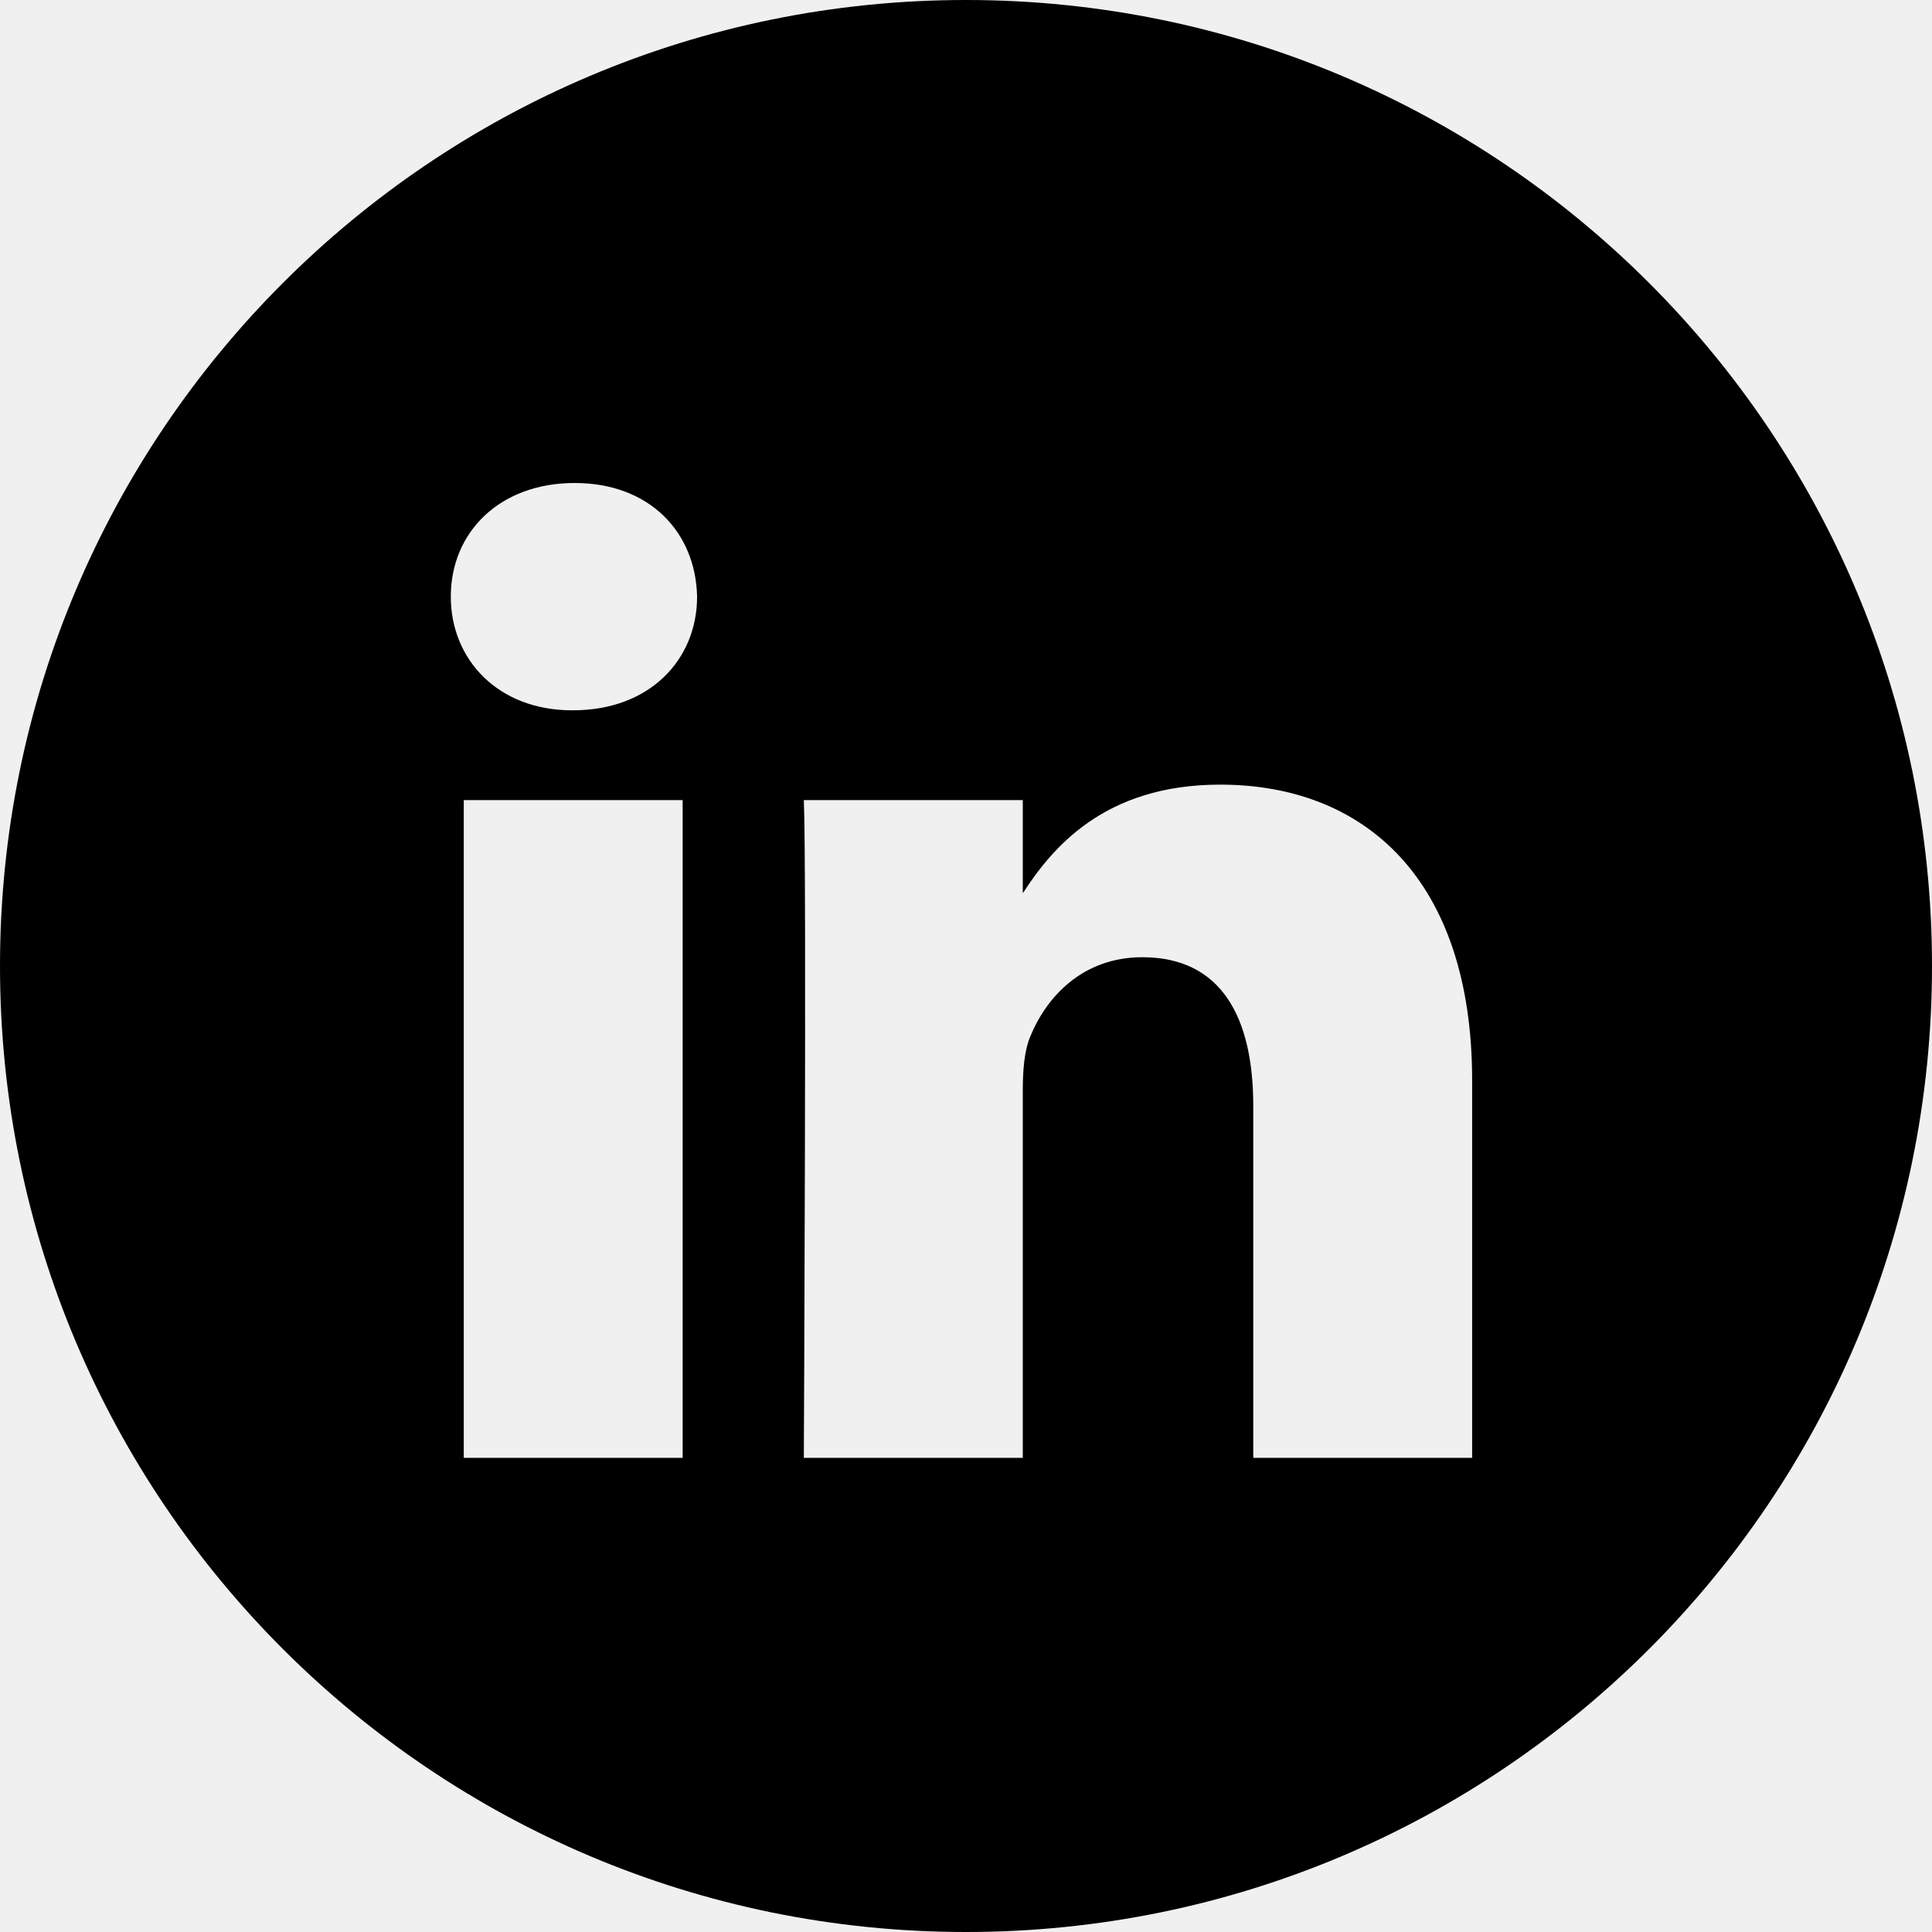
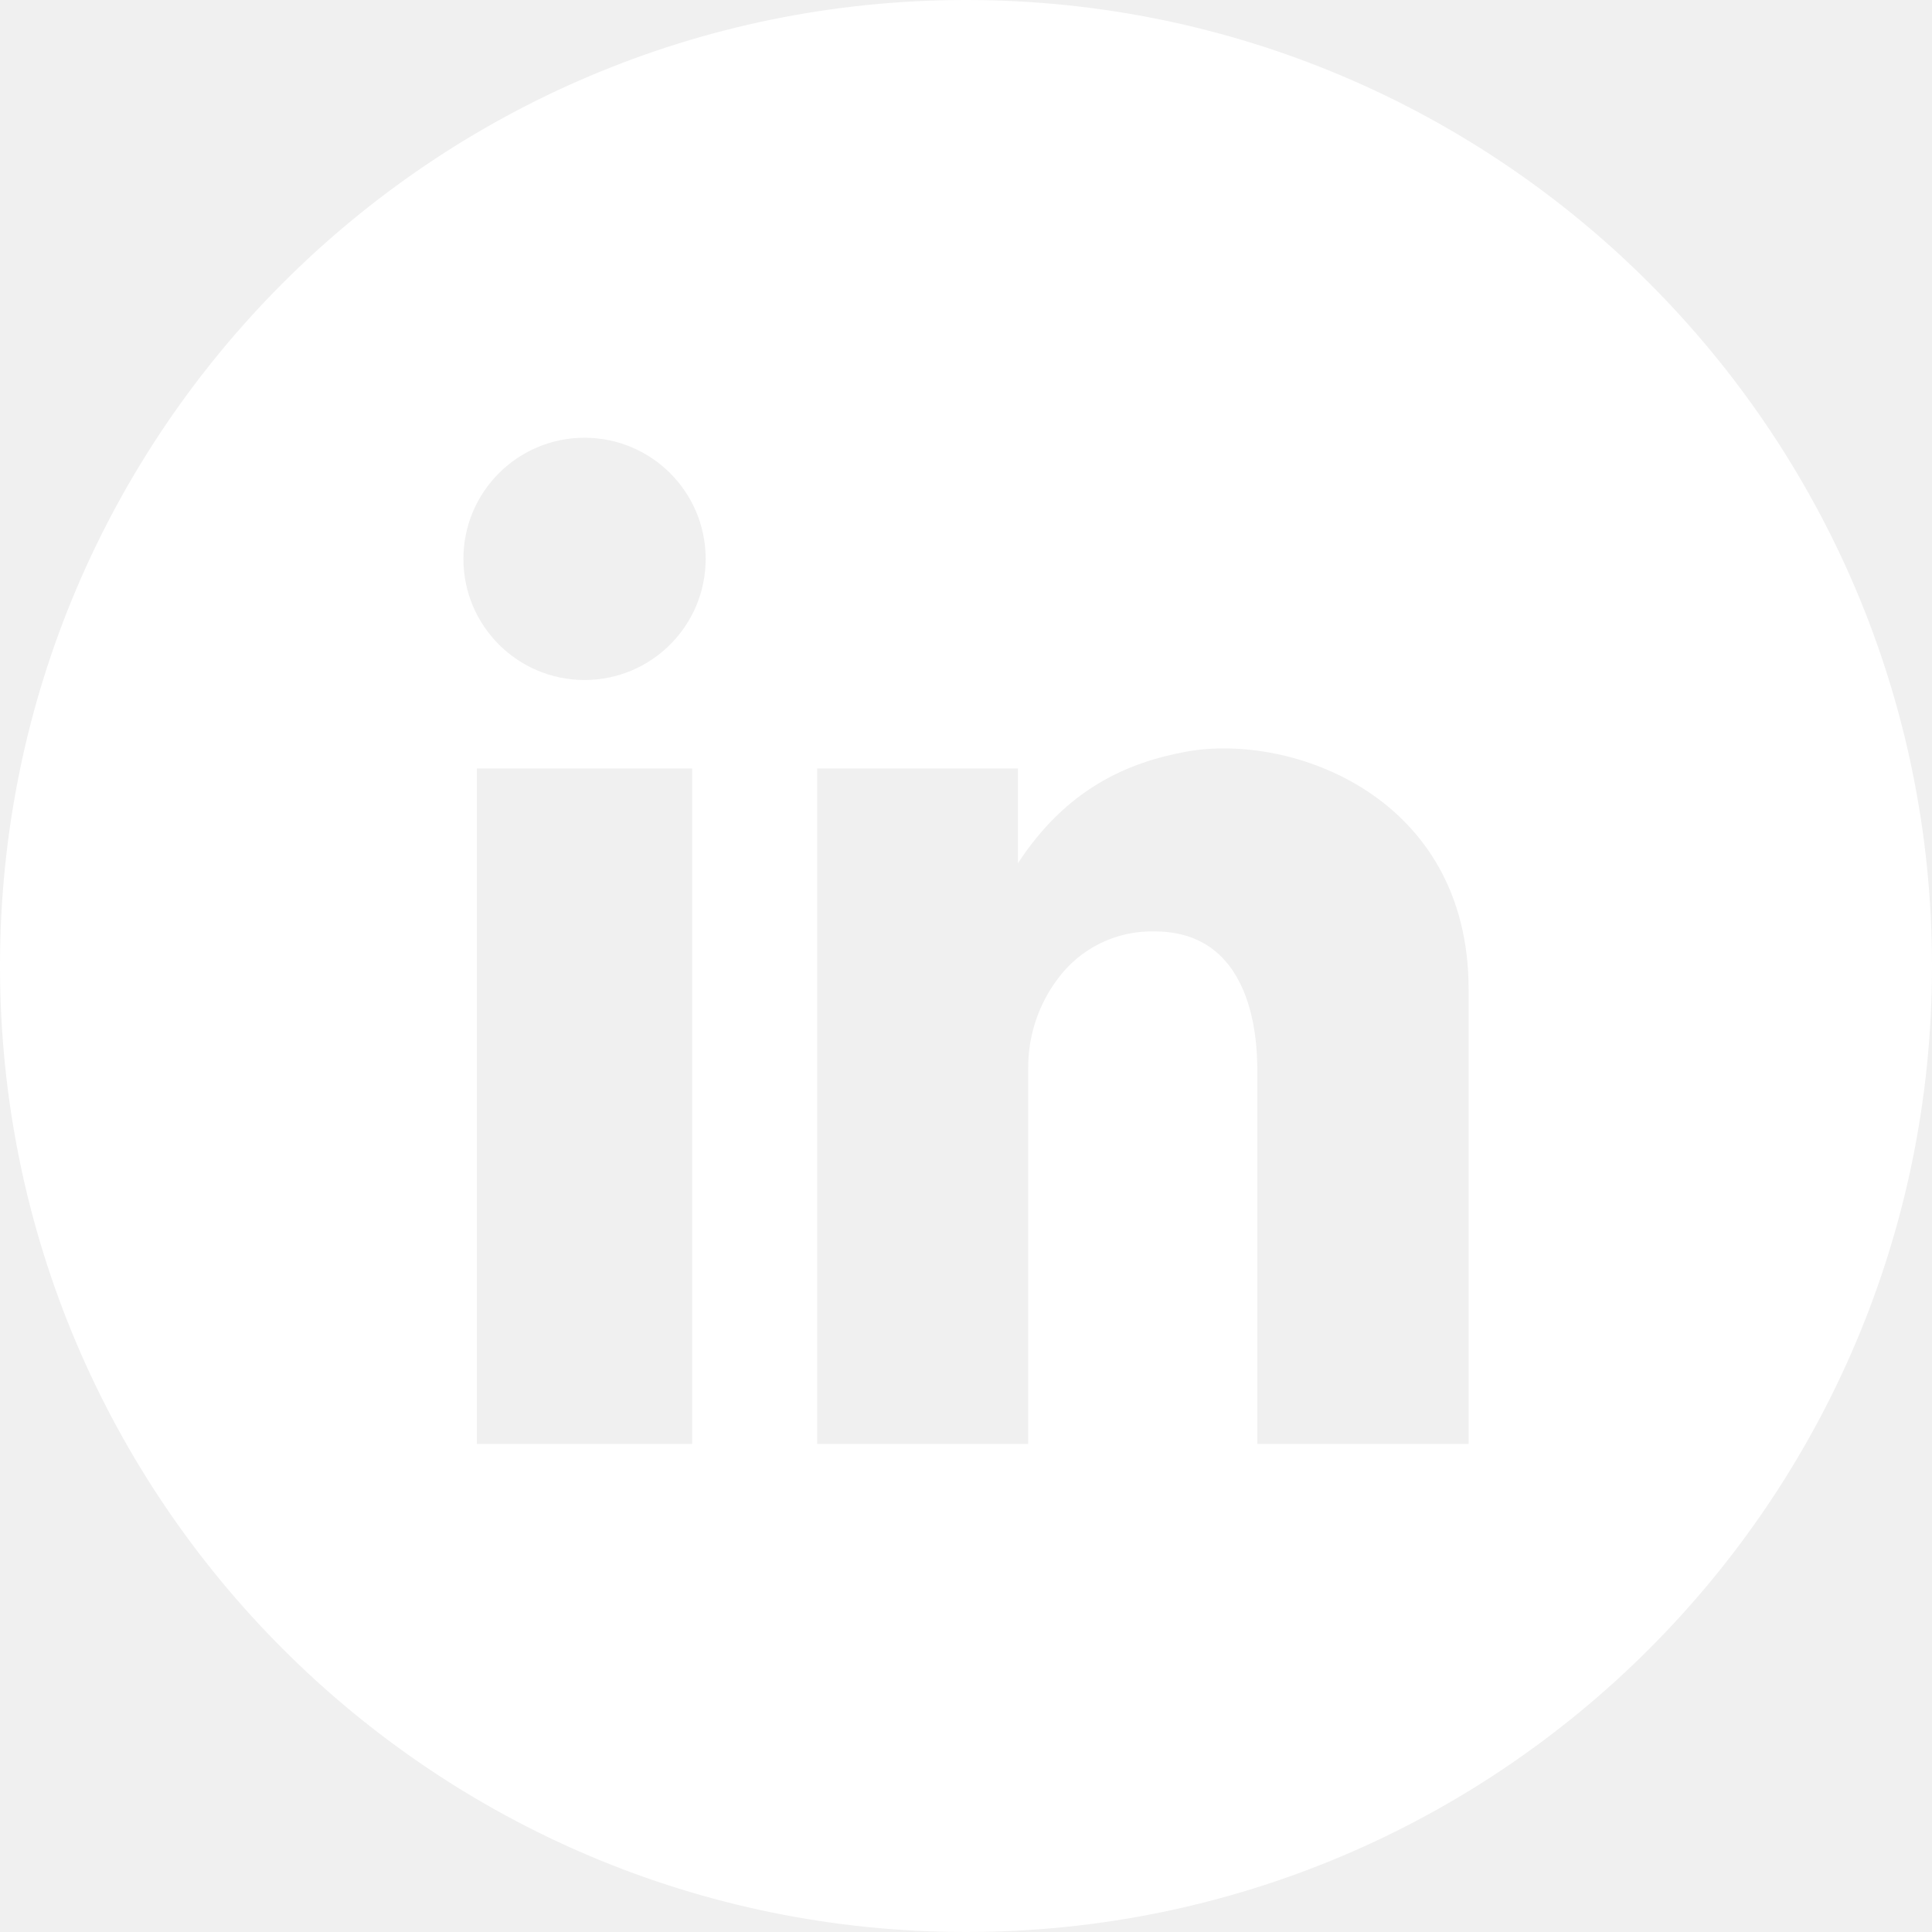
- <svg xmlns="http://www.w3.org/2000/svg" width="48" height="48" viewBox="0 0 48 48" fill="none">
-   <path fill-rule="evenodd" clip-rule="evenodd" d="M24 0C10.745 0 0 10.745 0 24C0 37.255 10.745 48 24 48C37.255 48 48 37.255 48 24C48 10.745 37.255 0 24 0ZM11.522 19.878H16.96V36.22H11.522V19.878ZM17.319 14.823C17.284 13.22 16.138 12 14.277 12C12.416 12 11.2 13.22 11.2 14.823C11.2 16.392 12.38 17.647 14.206 17.647H14.241C16.138 17.647 17.319 16.392 17.319 14.823ZM30.313 19.494C33.892 19.494 36.575 21.83 36.575 26.85L36.575 36.22H31.137V27.477C31.137 25.281 30.349 23.782 28.381 23.782C26.878 23.782 25.983 24.792 25.59 25.768C25.446 26.118 25.411 26.605 25.411 27.093V36.22H19.971C19.971 36.22 20.043 21.412 19.971 19.878H25.411V22.193C26.133 21.08 27.425 19.494 30.313 19.494Z" fill="black" />
+ <svg xmlns="http://www.w3.org/2000/svg" data-name="Layer 1" id="Layer_1" viewBox="0 0 512 512">
+   <path d="M256,0C114.615,0,0,114.615,0,256S114.615,512,256,512,512,397.385,512,256,397.385,0,256,0ZM183.435,382.667H126.381V203.653h57.054ZM154.908,180.208a32.1,32.1,0,1,1,32.1-32.1A32.1,32.1,0,0,1,154.908,180.208ZM389.2,382.667h-56l0-97.882c0-4.973.785-37.949-27.219-37.949a30.948,30.948,0,0,0-25.681,12.576,39.134,39.134,0,0,0-7.818,23.8v99.451H216.55V203.653h53.216v25.124c12.737-19.541,28.789-26.694,44.578-29.573,28.027-5.11,74.851,11.952,74.851,62.9Z" fill="#ffffff" />
</svg>
